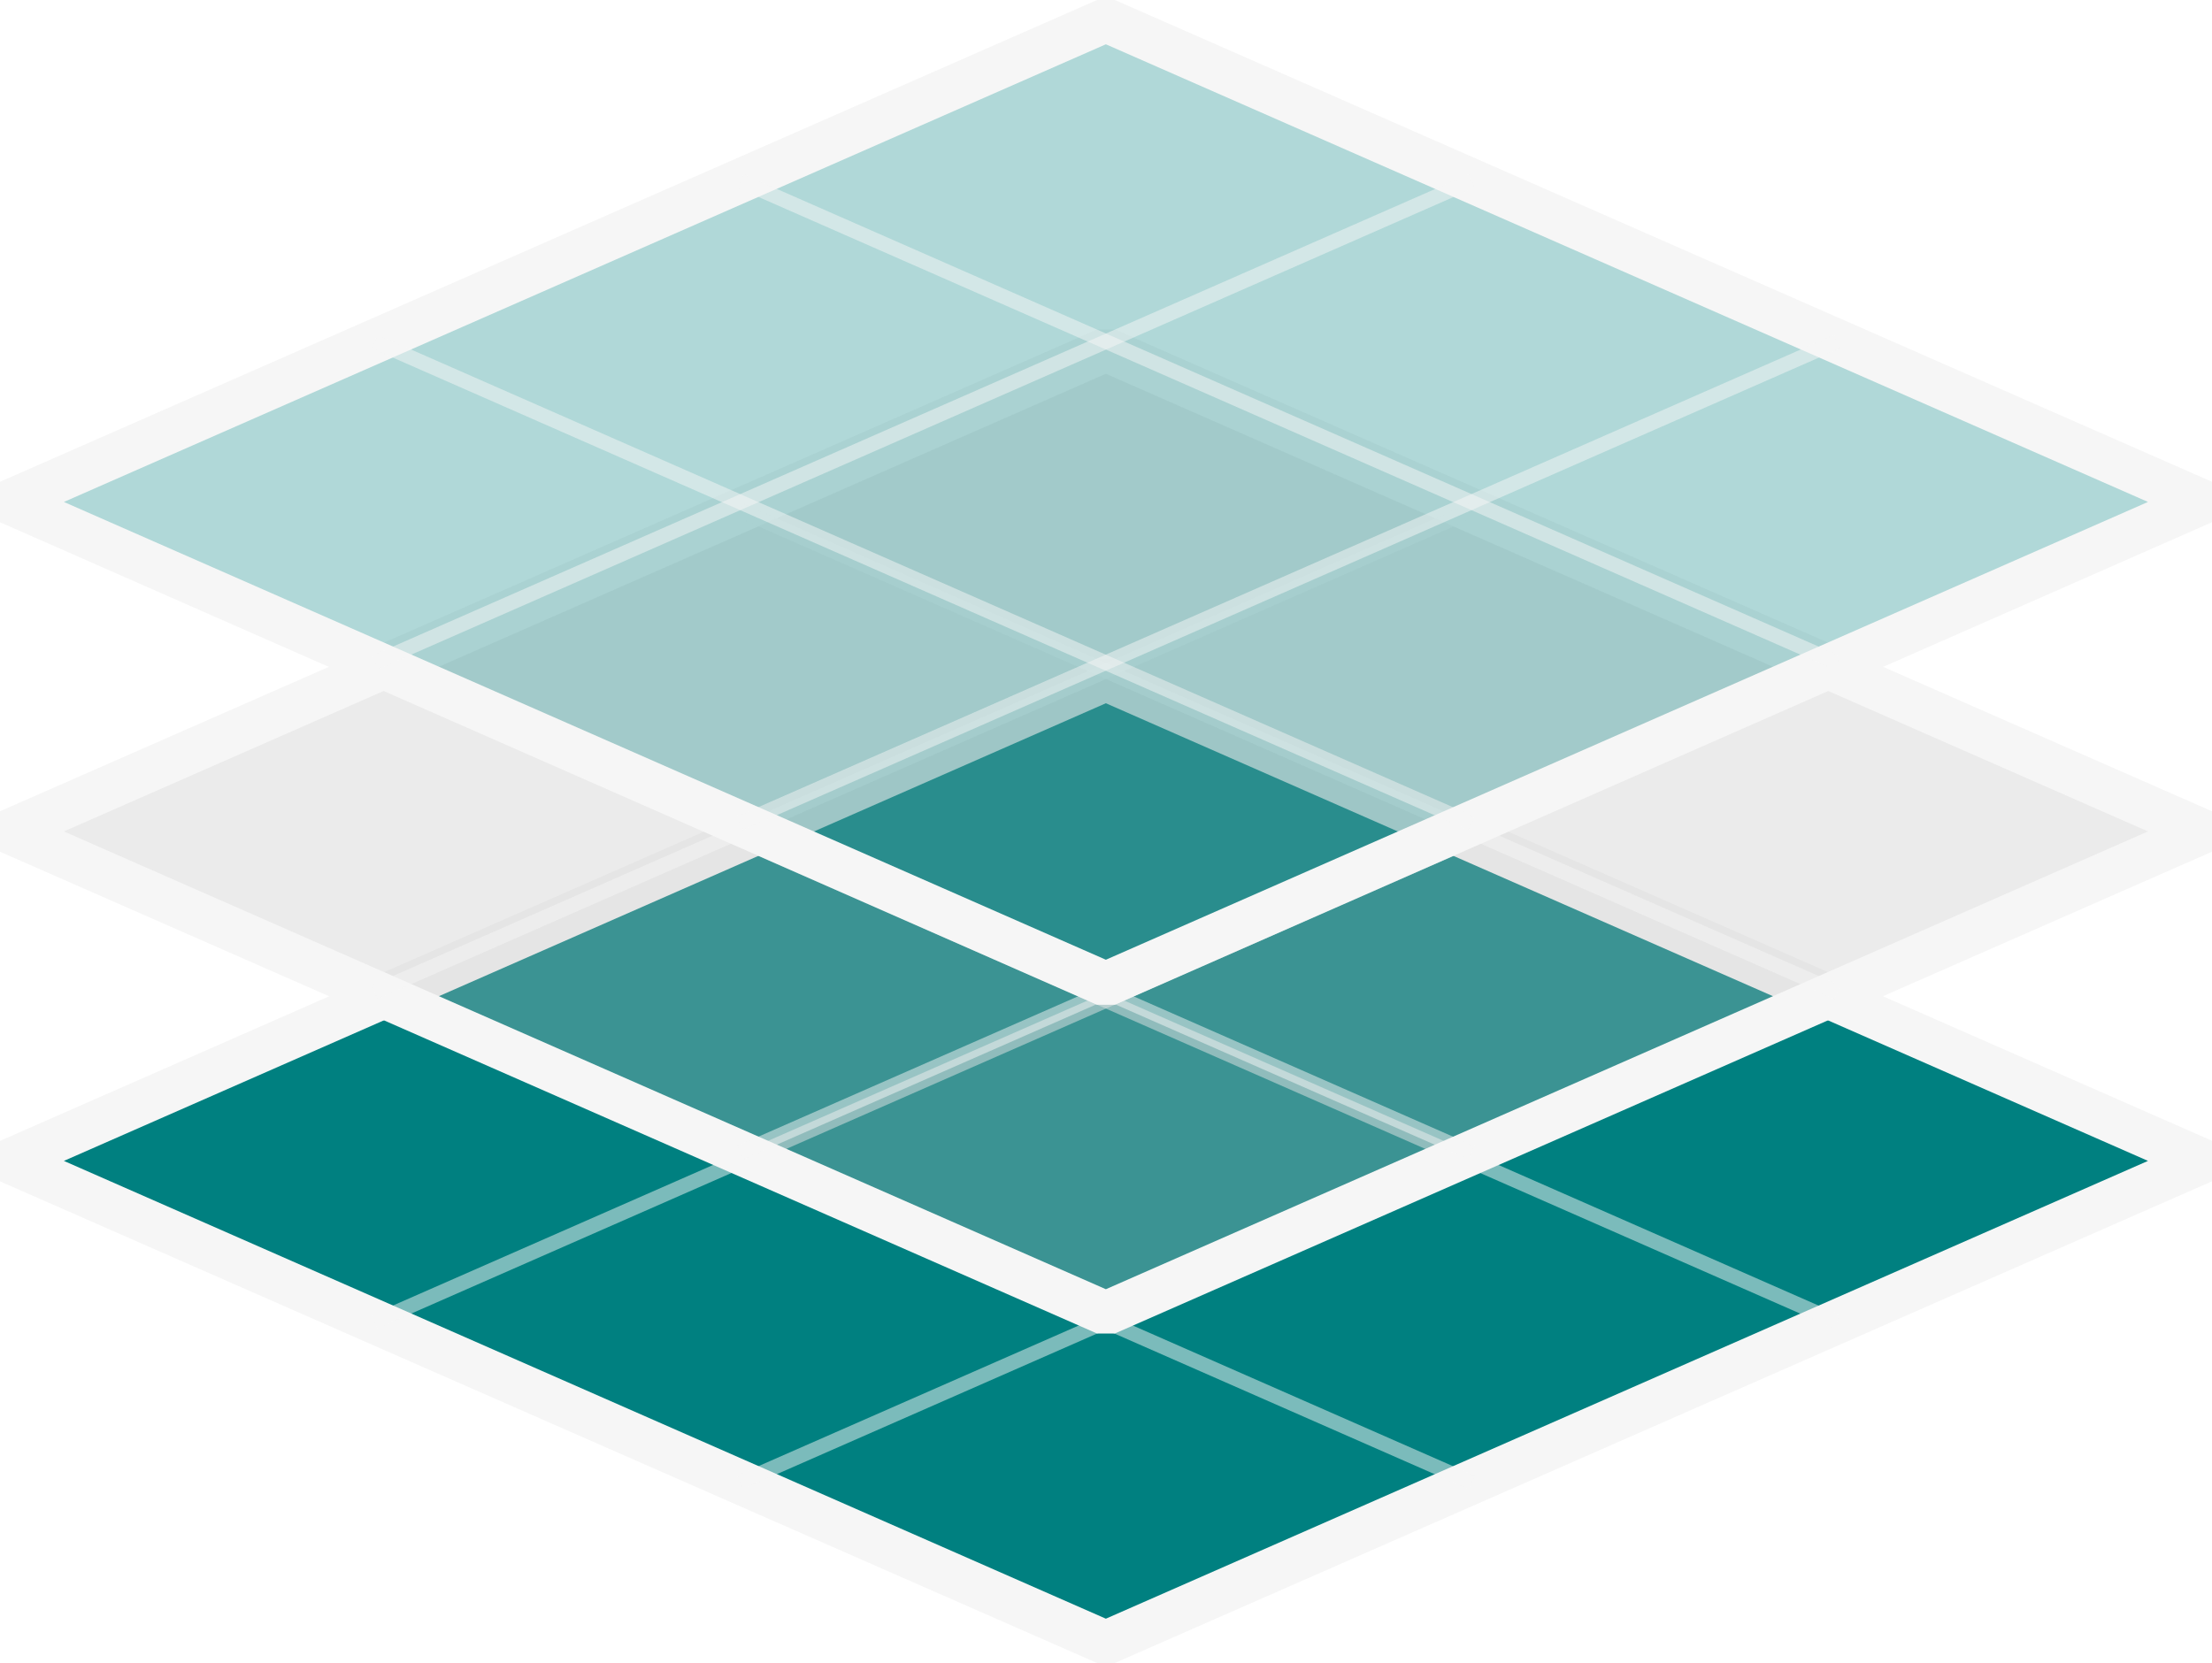
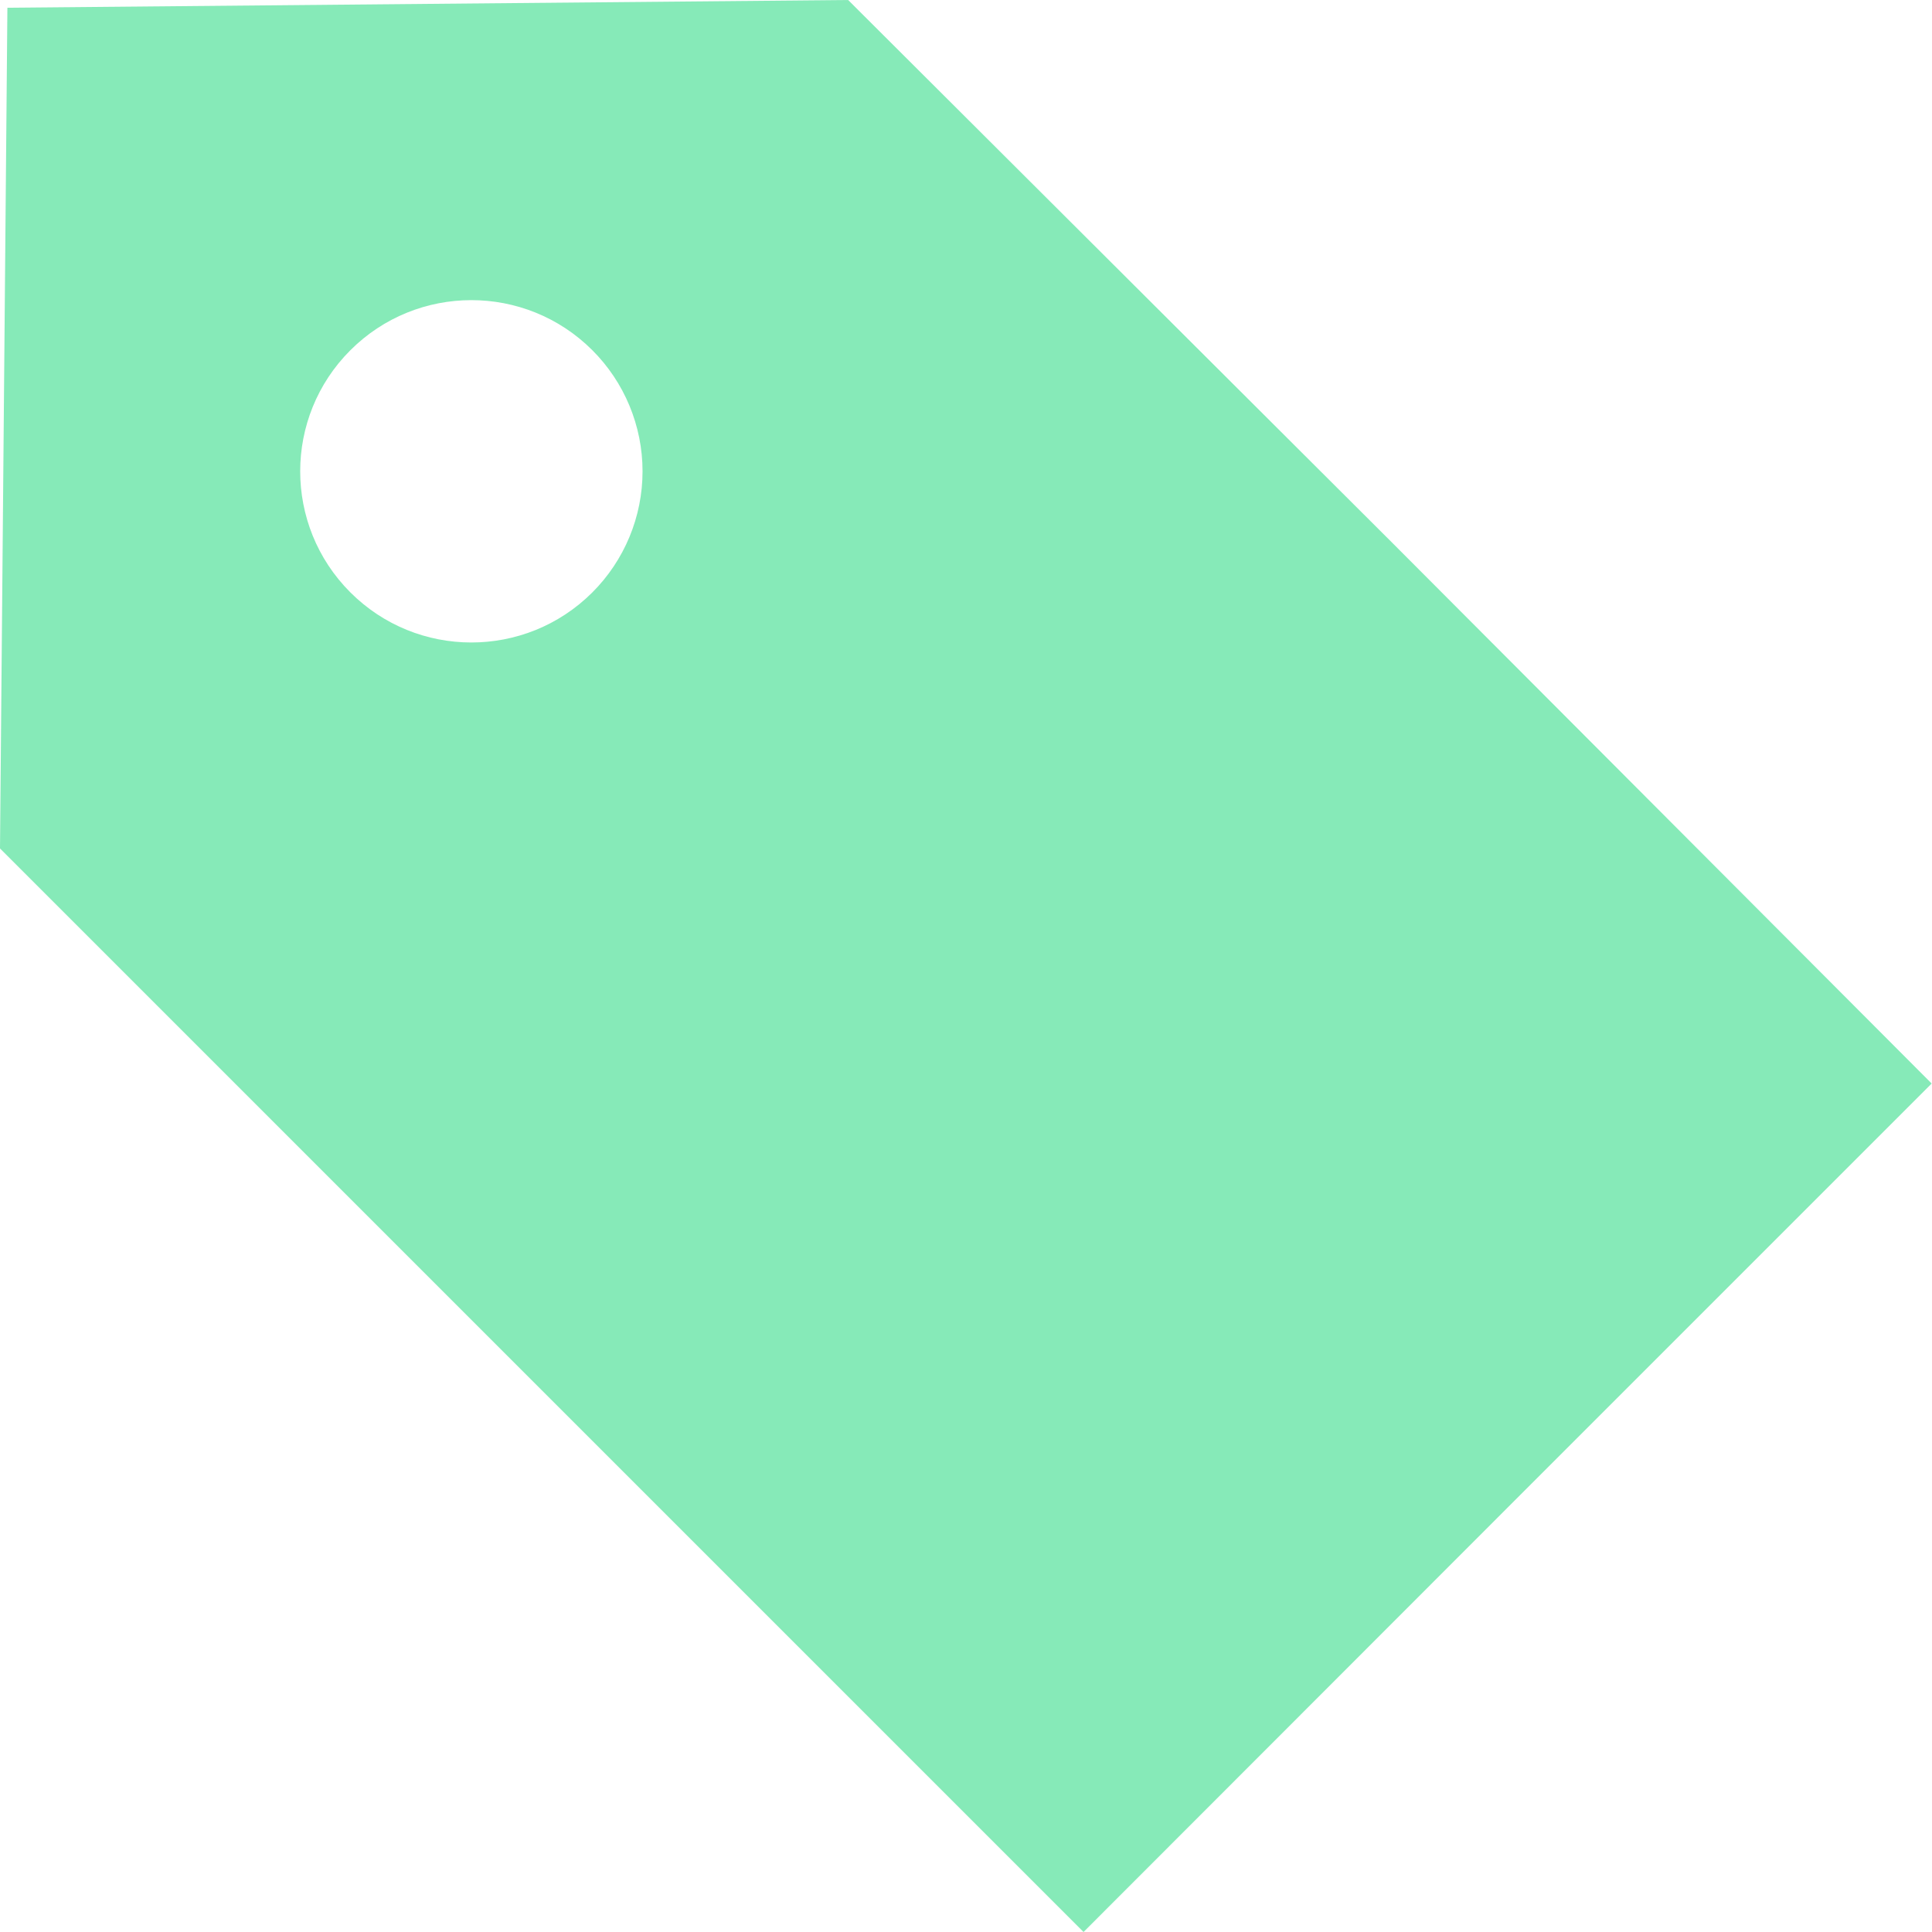
- <svg xmlns="http://www.w3.org/2000/svg" xmlns:xlink="http://www.w3.org/1999/xlink" width="196.183" height="147.529" viewBox="0 0 196.183 147.529">
-   <defs>
-     <style>.a{fill:url(#a);}.b{fill:#f6f6f6;}.c{opacity:0.5;}.d{fill:url(#b);}.e{fill:url(#c);}.f{fill:url(#d);}.g{fill:url(#e);}.h{fill:#bebebe;}.h,.m{opacity:0.31;}.i{fill:url(#f);}.j{fill:url(#g);}.k{fill:url(#h);}.l{fill:url(#i);}.m{fill:url(#j);}.n{fill:url(#k);}.o{fill:url(#l);}.p{fill:url(#m);}.q{fill:url(#n);}</style>
-     <linearGradient id="a" x1="18.778" y1="-84.637" x2="19.485" y2="-84.637" gradientUnits="objectBoundingBox">
-       <stop offset="0" stop-color="teal" />
-       <stop offset="1" stop-color="#86eab8" />
-     </linearGradient>
-     <linearGradient id="b" x1="37.152" y1="-169.995" x2="38.169" y2="-169.995" xlink:href="#a" />
-     <linearGradient id="c" x1="37.358" y1="-169.556" x2="38.376" y2="-169.556" xlink:href="#a" />
-     <linearGradient id="d" x1="37.565" y1="-169.458" x2="37.961" y2="-169.458" xlink:href="#a" />
-     <linearGradient id="e" x1="37.566" y1="-170.092" x2="37.962" y2="-170.092" xlink:href="#a" />
-     <linearGradient id="f" x1="36.939" y1="-169.794" x2="37.957" y2="-169.794" xlink:href="#a" />
-     <linearGradient id="g" x1="37.145" y1="-169.355" x2="38.163" y2="-169.355" xlink:href="#a" />
-     <linearGradient id="h" x1="37.352" y1="-169.258" x2="37.749" y2="-169.258" xlink:href="#a" />
-     <linearGradient id="i" x1="37.353" y1="-169.892" x2="37.75" y2="-169.892" xlink:href="#a" />
-     <linearGradient id="j" x1="18.566" y1="-84.437" x2="19.273" y2="-84.437" xlink:href="#a" />
-     <linearGradient id="k" x1="36.727" y1="-169.594" x2="37.744" y2="-169.594" xlink:href="#a" />
-     <linearGradient id="l" x1="36.933" y1="-169.155" x2="37.951" y2="-169.155" xlink:href="#a" />
-     <linearGradient id="m" x1="37.14" y1="-169.057" x2="37.536" y2="-169.057" xlink:href="#a" />
-     <linearGradient id="n" x1="37.141" y1="-169.691" x2="37.537" y2="-169.691" xlink:href="#a" />
-   </defs>
-   <g transform="translate(-328 -218.701)">
-     <path class="a" d="M194.908,150.623l-97.3,42.727L.33,150.623,97.612,107.87Z" transform="translate(328.467 171.078)" />
-     <path class="b" d="M98.595,195.571h-1.58L-.28,152.843v-3.59l97.3-42.753h1.58L195.9,149.24v3.6ZM5.386,151.029,97.8,191.641l92.426-40.613L97.8,110.429Z" transform="translate(328.28 170.659)" />
-     <g class="c" transform="translate(393.397 292.62)">
-       <line class="d" x2="97.295" y2="42.74" transform="translate(0.255 0.583)" />
-       <rect class="b" width="1.306" height="106.264" transform="translate(0 1.195) rotate(-66.28)" />
-     </g>
-     <g class="c" transform="translate(360.964 306.863)">
-       <line class="e" x2="97.282" y2="42.74" transform="translate(0.26 0.583)" />
-       <rect class="b" width="1.306" height="106.264" transform="translate(0 1.195) rotate(-66.28)" />
-     </g>
-     <g class="c" transform="translate(360.955 292.621)">
-       <line class="f" y1="42.74" x2="97.282" transform="translate(0.269 0.583)" />
-       <rect class="b" width="106.264" height="1.306" transform="translate(0 42.73) rotate(-23.71)" />
-     </g>
-     <g class="c" transform="translate(393.383 306.864)">
-       <line class="g" y1="42.74" x2="97.295" transform="translate(0.269 0.582)" />
-       <rect class="b" width="106.264" height="1.306" transform="translate(0 42.73) rotate(-23.71)" />
-     </g>
-     <path class="h" d="M194.908,128.22l-97.3,42.753L.33,128.22,97.612,85.48Z" transform="translate(328.467 164.239)" />
-     <path class="b" d="M98.595,173.181h-1.58L-.28,130.44v-3.59l97.3-42.74h1.58L195.9,126.85v3.59ZM5.386,128.639,97.8,169.251l92.426-40.613L97.8,88.039Z" transform="translate(328.28 163.82)" />
-     <g class="c" transform="translate(393.399 263.382)">
-       <line class="i" x2="97.295" y2="42.74" transform="translate(0.253 0.592)" />
-       <rect class="b" width="1.306" height="106.264" transform="translate(0 1.195) rotate(-66.28)" />
-     </g>
-     <g class="c" transform="translate(360.953 277.625)">
-       <line class="j" x2="97.282" y2="42.74" transform="translate(0.271 0.592)" />
-       <rect class="b" width="1.306" height="106.264" transform="translate(0 1.195) rotate(-66.28)" />
-     </g>
-     <g class="c" transform="translate(360.951 263.392)">
-       <line class="k" y1="42.74" x2="97.282" transform="translate(0.273 0.583)" />
-       <rect class="b" width="106.264" height="1.306" transform="translate(0 42.73) rotate(-23.71)" />
-     </g>
-     <g class="c" transform="translate(393.378 277.635)">
-       <line class="l" y1="42.74" x2="97.295" transform="translate(0.273 0.582)" />
-       <rect class="b" width="106.264" height="1.306" transform="translate(0 42.73) rotate(-23.71)" />
-     </g>
-     <path class="m" d="M194.908,105.83l-97.3,42.74L.33,105.83,97.612,63.09Z" transform="translate(328.467 157.4)" />
-     <path class="b" d="M98.595,150.856h-1.58L-.28,108.05v-3.59l97.3-42.74h1.58L195.9,104.46v3.59ZM5.386,106.249,97.8,146.861l92.426-40.613L97.8,65.649Z" transform="translate(328.28 156.981)" />
-     <g class="c" transform="translate(393.401 234.157)">
-       <line class="n" x2="97.295" y2="42.74" transform="translate(0.251 0.588)" />
-       <rect class="b" width="1.306" height="106.264" transform="translate(0 1.195) rotate(-66.28)" />
-     </g>
-     <g class="c" transform="translate(360.955 248.4)">
-       <line class="o" x2="97.282" y2="42.74" transform="translate(0.269 0.588)" />
-       <rect class="b" width="1.306" height="106.264" transform="translate(0 1.195) rotate(-66.28)" />
-     </g>
-     <g class="c" transform="translate(360.959 234.162)">
-       <line class="p" y1="42.74" x2="97.282" transform="translate(0.264 0.583)" />
-       <rect class="b" width="106.264" height="1.306" transform="translate(0 42.73) rotate(-23.71)" />
-     </g>
-     <g class="c" transform="translate(393.374 248.406)">
-       <line class="q" y1="42.74" x2="97.295" transform="translate(0.277 0.582)" />
-       <rect class="b" width="106.264" height="1.306" transform="translate(0 42.73) rotate(-23.71)" />
-     </g>
+ <svg xmlns="http://www.w3.org/2000/svg" width="57.44" height="57.45" viewBox="0 0 57.44 57.45">
+   <g id="icon-alarms" transform="translate(-72.63 10.55)">
+     <path id="Path_705" data-name="Path 705" d="M69,81.56,52.85,65.45l-25,.23-.22,25,16.11,16.11L59.85,122.9l12.61-12.62L85.07,97.67ZM45.24,83.07a5.09,5.09,0,1,1,0-7.21,5.09,5.09,0,0,1,0,7.21Z" transform="translate(45 -76)" fill="#86eab8" />
  </g>
</svg>
